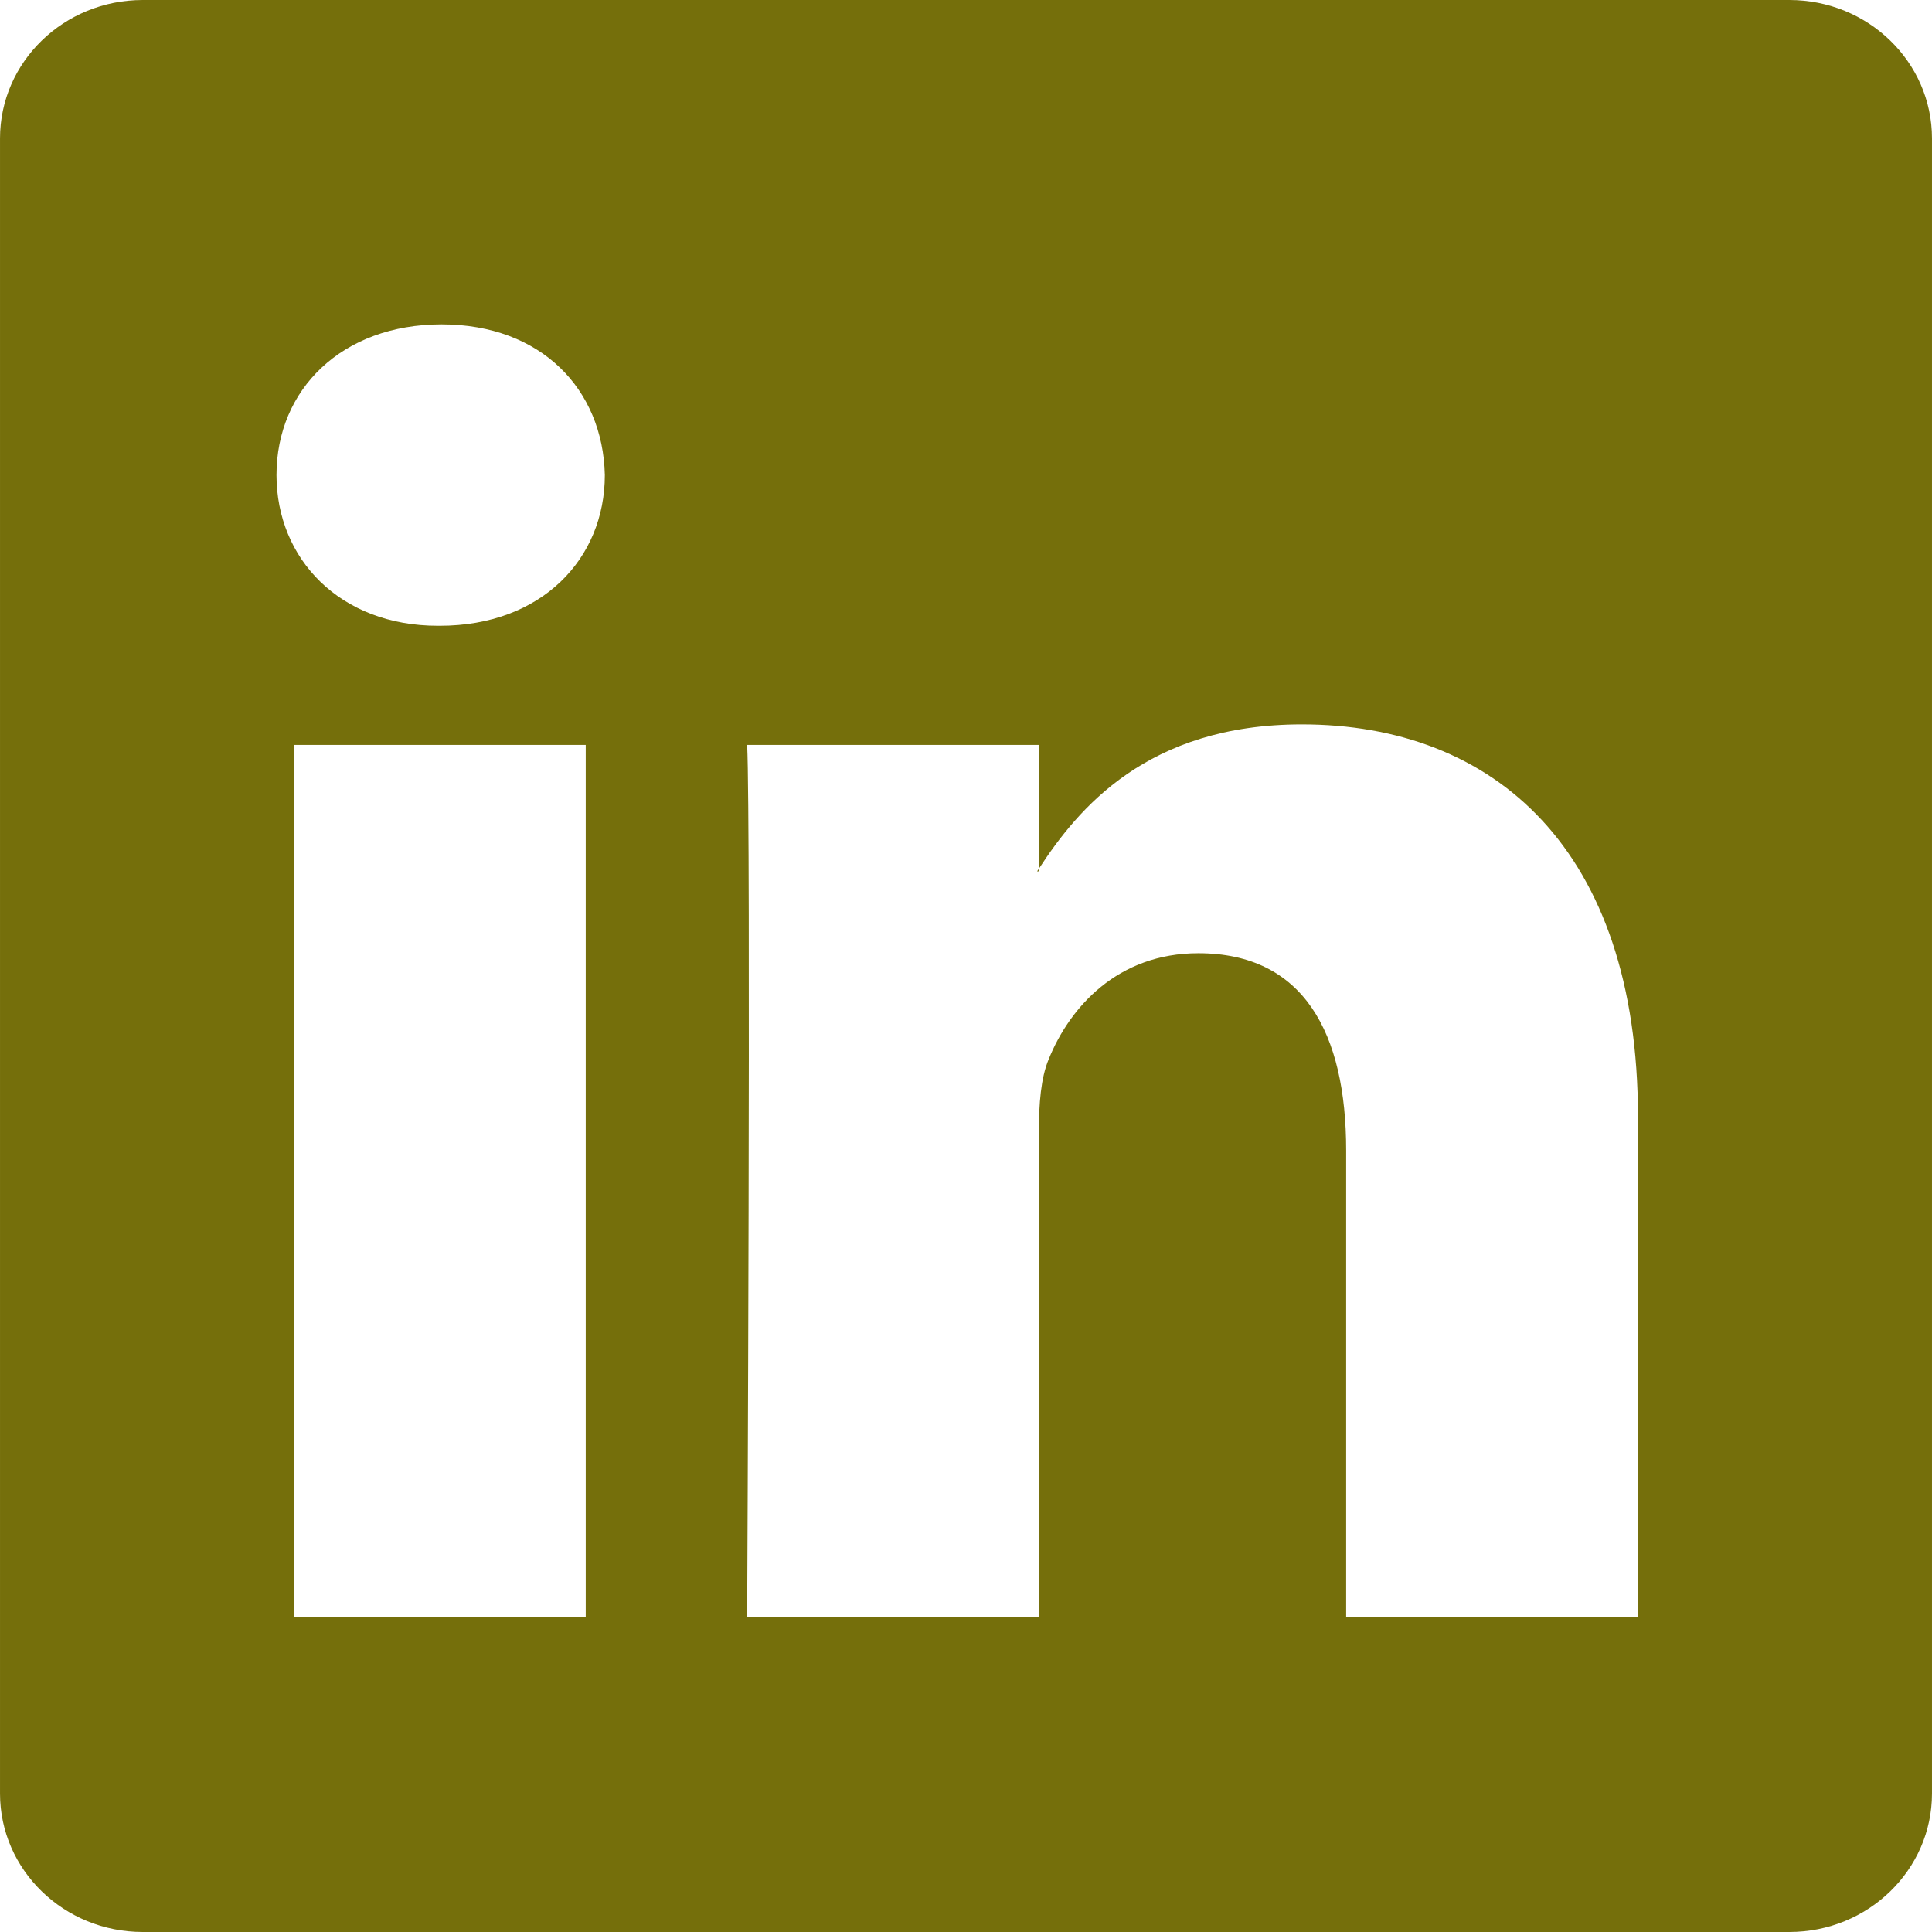
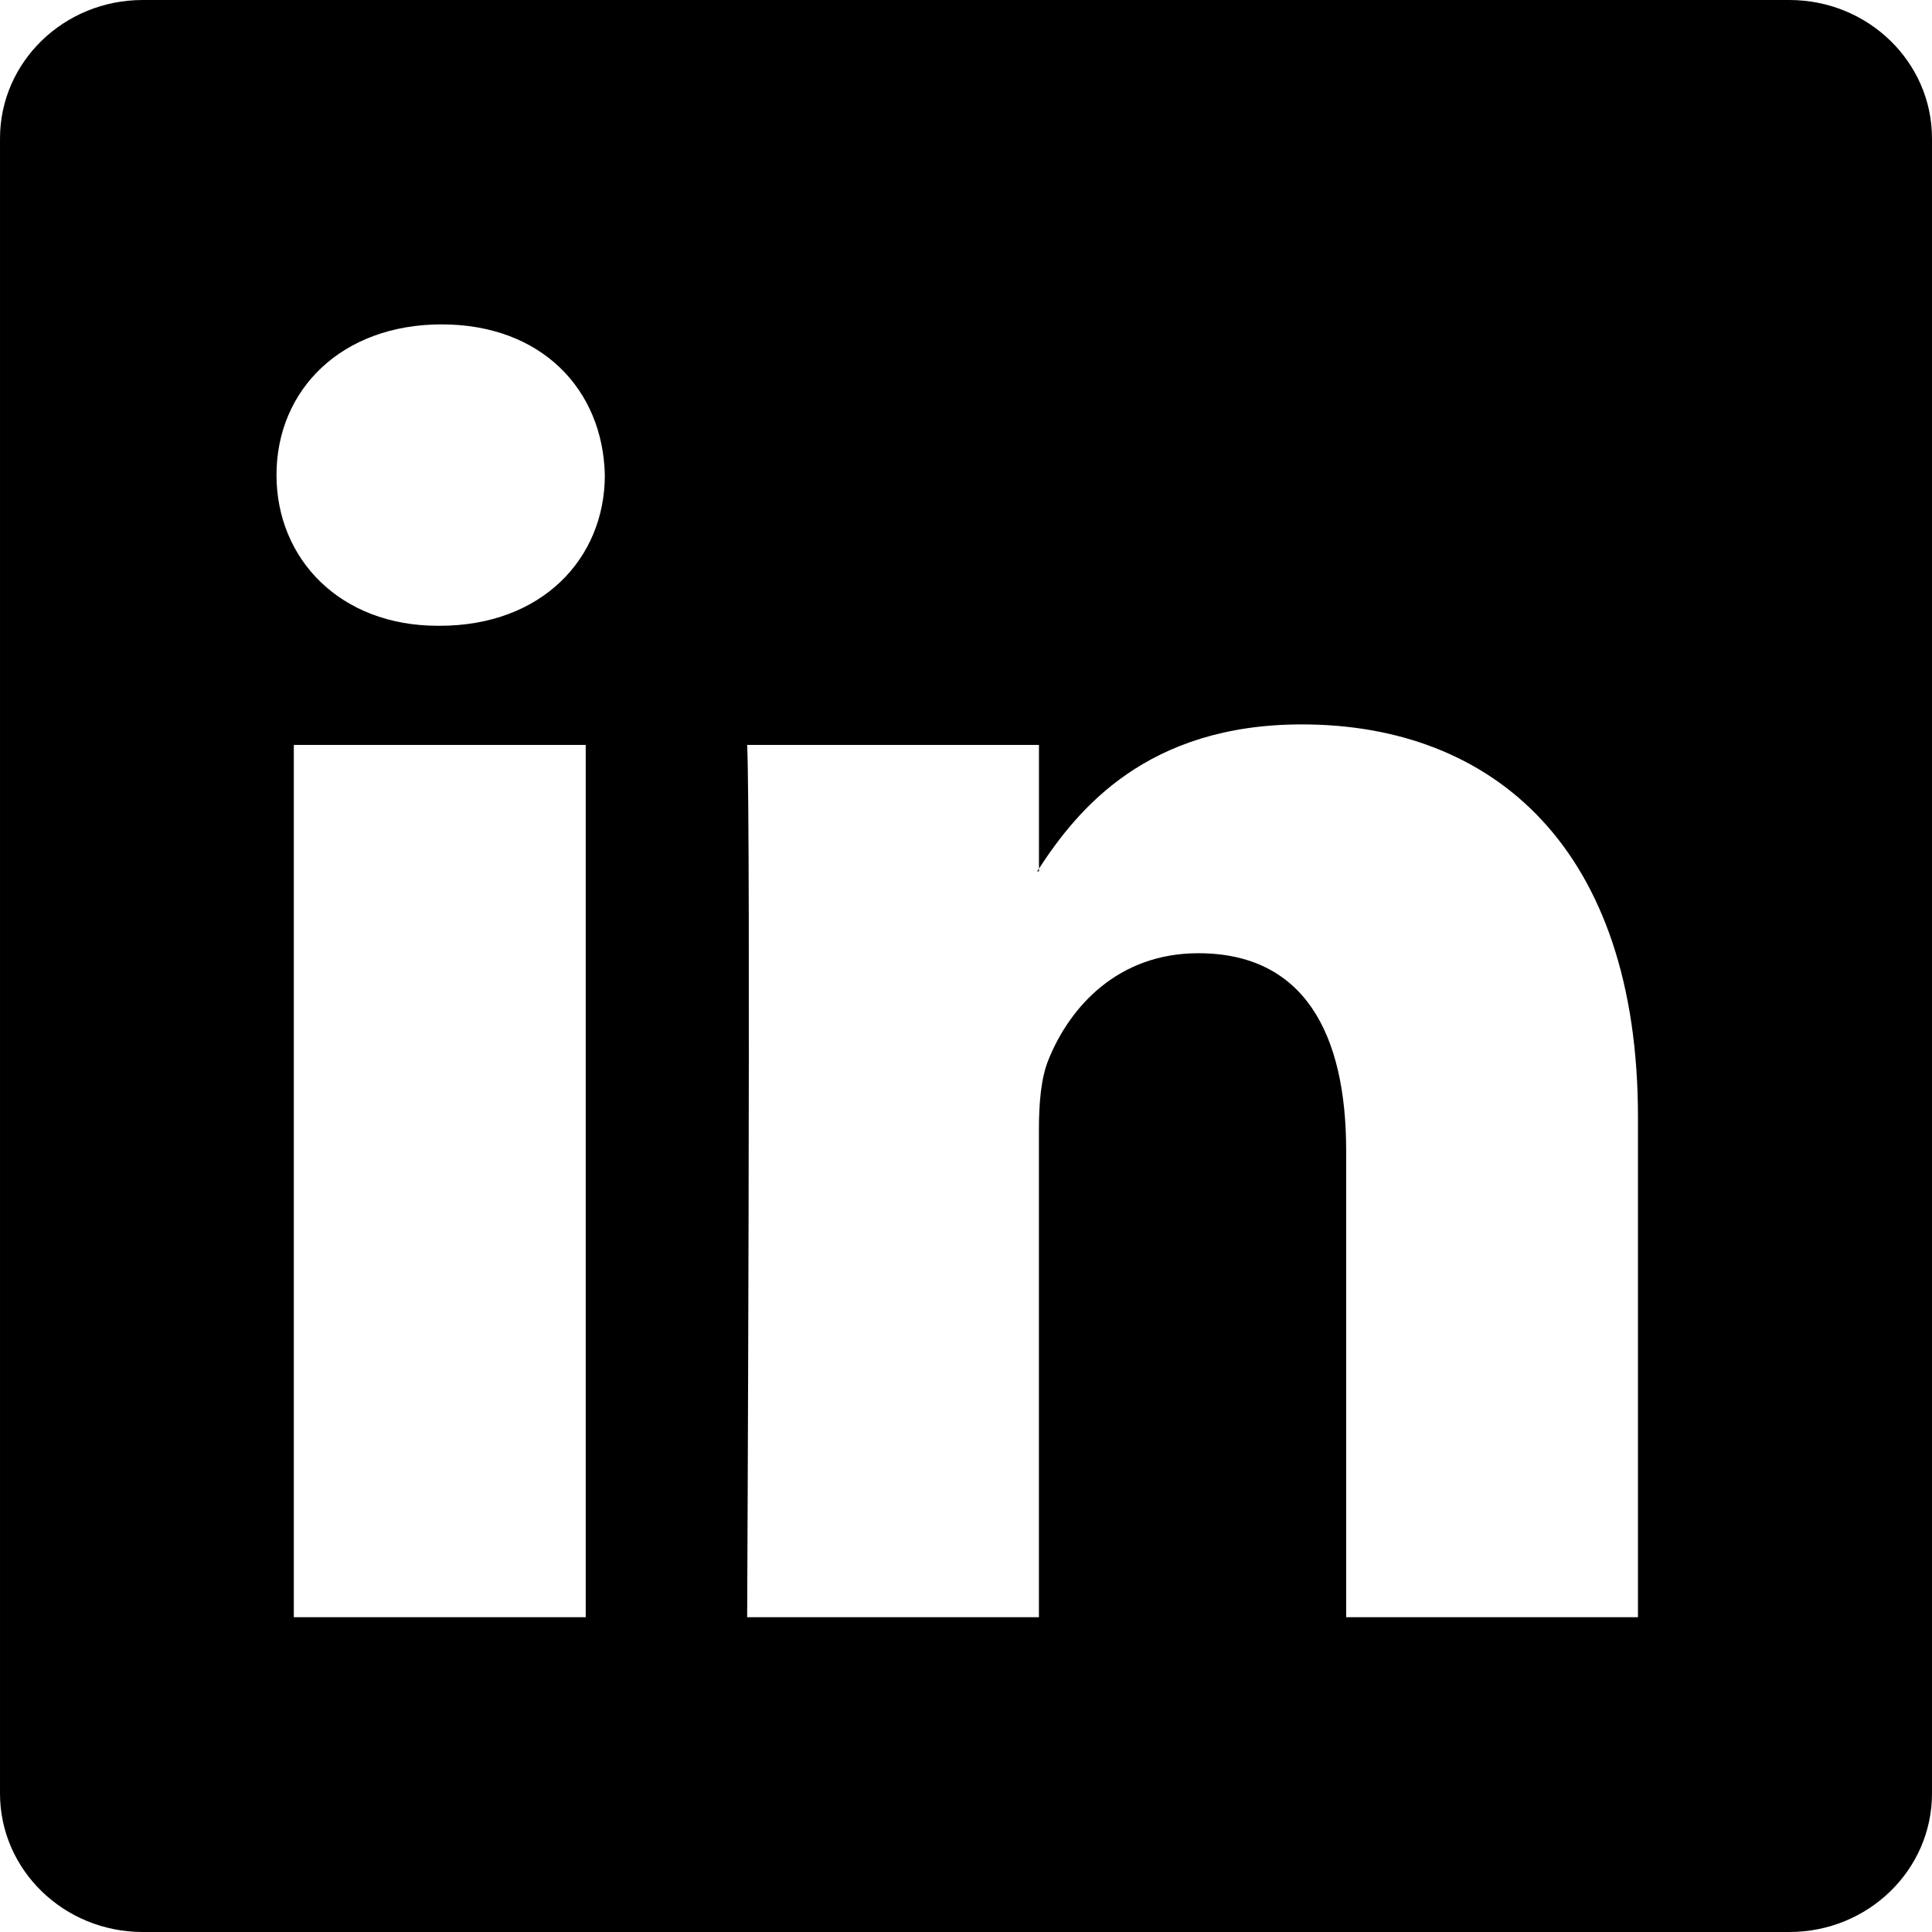
- <svg xmlns="http://www.w3.org/2000/svg" version="1.1" id="Capa_1" x="0px" y="0px" width="430.117px" height="430.118px" viewBox="0 0 430.117 430.118" fill="rgb(117, 111, 11)" style="enable-background:new 0 0 430.117 430.118;" xml:space="preserve">
+ <svg xmlns="http://www.w3.org/2000/svg" version="1.1" id="Capa_1" x="0px" y="0px" width="430.117px" height="430.118px" viewBox="0 0 430.117 430.118" style="enable-background:new 0 0 430.117 430.118;" xml:space="preserve">
  <g>
    <path id="LinkedIn__x28_alt_x29_" d="M398.355,0H31.782C14.229,0,0.002,13.793,0.002,30.817v368.471   c0,17.025,14.232,30.83,31.78,30.83h366.573c17.549,0,31.76-13.814,31.76-30.83V30.817C430.115,13.798,415.904,0,398.355,0z    M130.4,360.038H65.413V165.845H130.4V360.038z M97.913,139.315h-0.437c-21.793,0-35.92-14.904-35.92-33.563   c0-19.035,14.542-33.535,36.767-33.535c22.227,0,35.899,14.496,36.331,33.535C134.654,124.415,120.555,139.315,97.913,139.315z    M364.659,360.038h-64.966V256.138c0-26.107-9.413-43.921-32.907-43.921c-17.973,0-28.642,12.018-33.327,23.621   c-1.736,4.144-2.166,9.94-2.166,15.728v108.468h-64.954c0,0,0.85-175.979,0-194.192h64.964v27.531   c8.624-13.229,24.035-32.1,58.534-32.1c42.76,0,74.822,27.739,74.822,87.414V360.038z M230.883,193.99   c0.111-0.182,0.266-0.401,0.42-0.614v0.614H230.883z" />
  </g>
  <g>
</g>
  <g>
</g>
  <g>
</g>
  <g>
</g>
  <g>
</g>
  <g>
</g>
  <g>
</g>
  <g>
</g>
  <g>
</g>
  <g>
</g>
  <g>
</g>
  <g>
</g>
  <g>
</g>
  <g>
</g>
  <g>
</g>
</svg>
